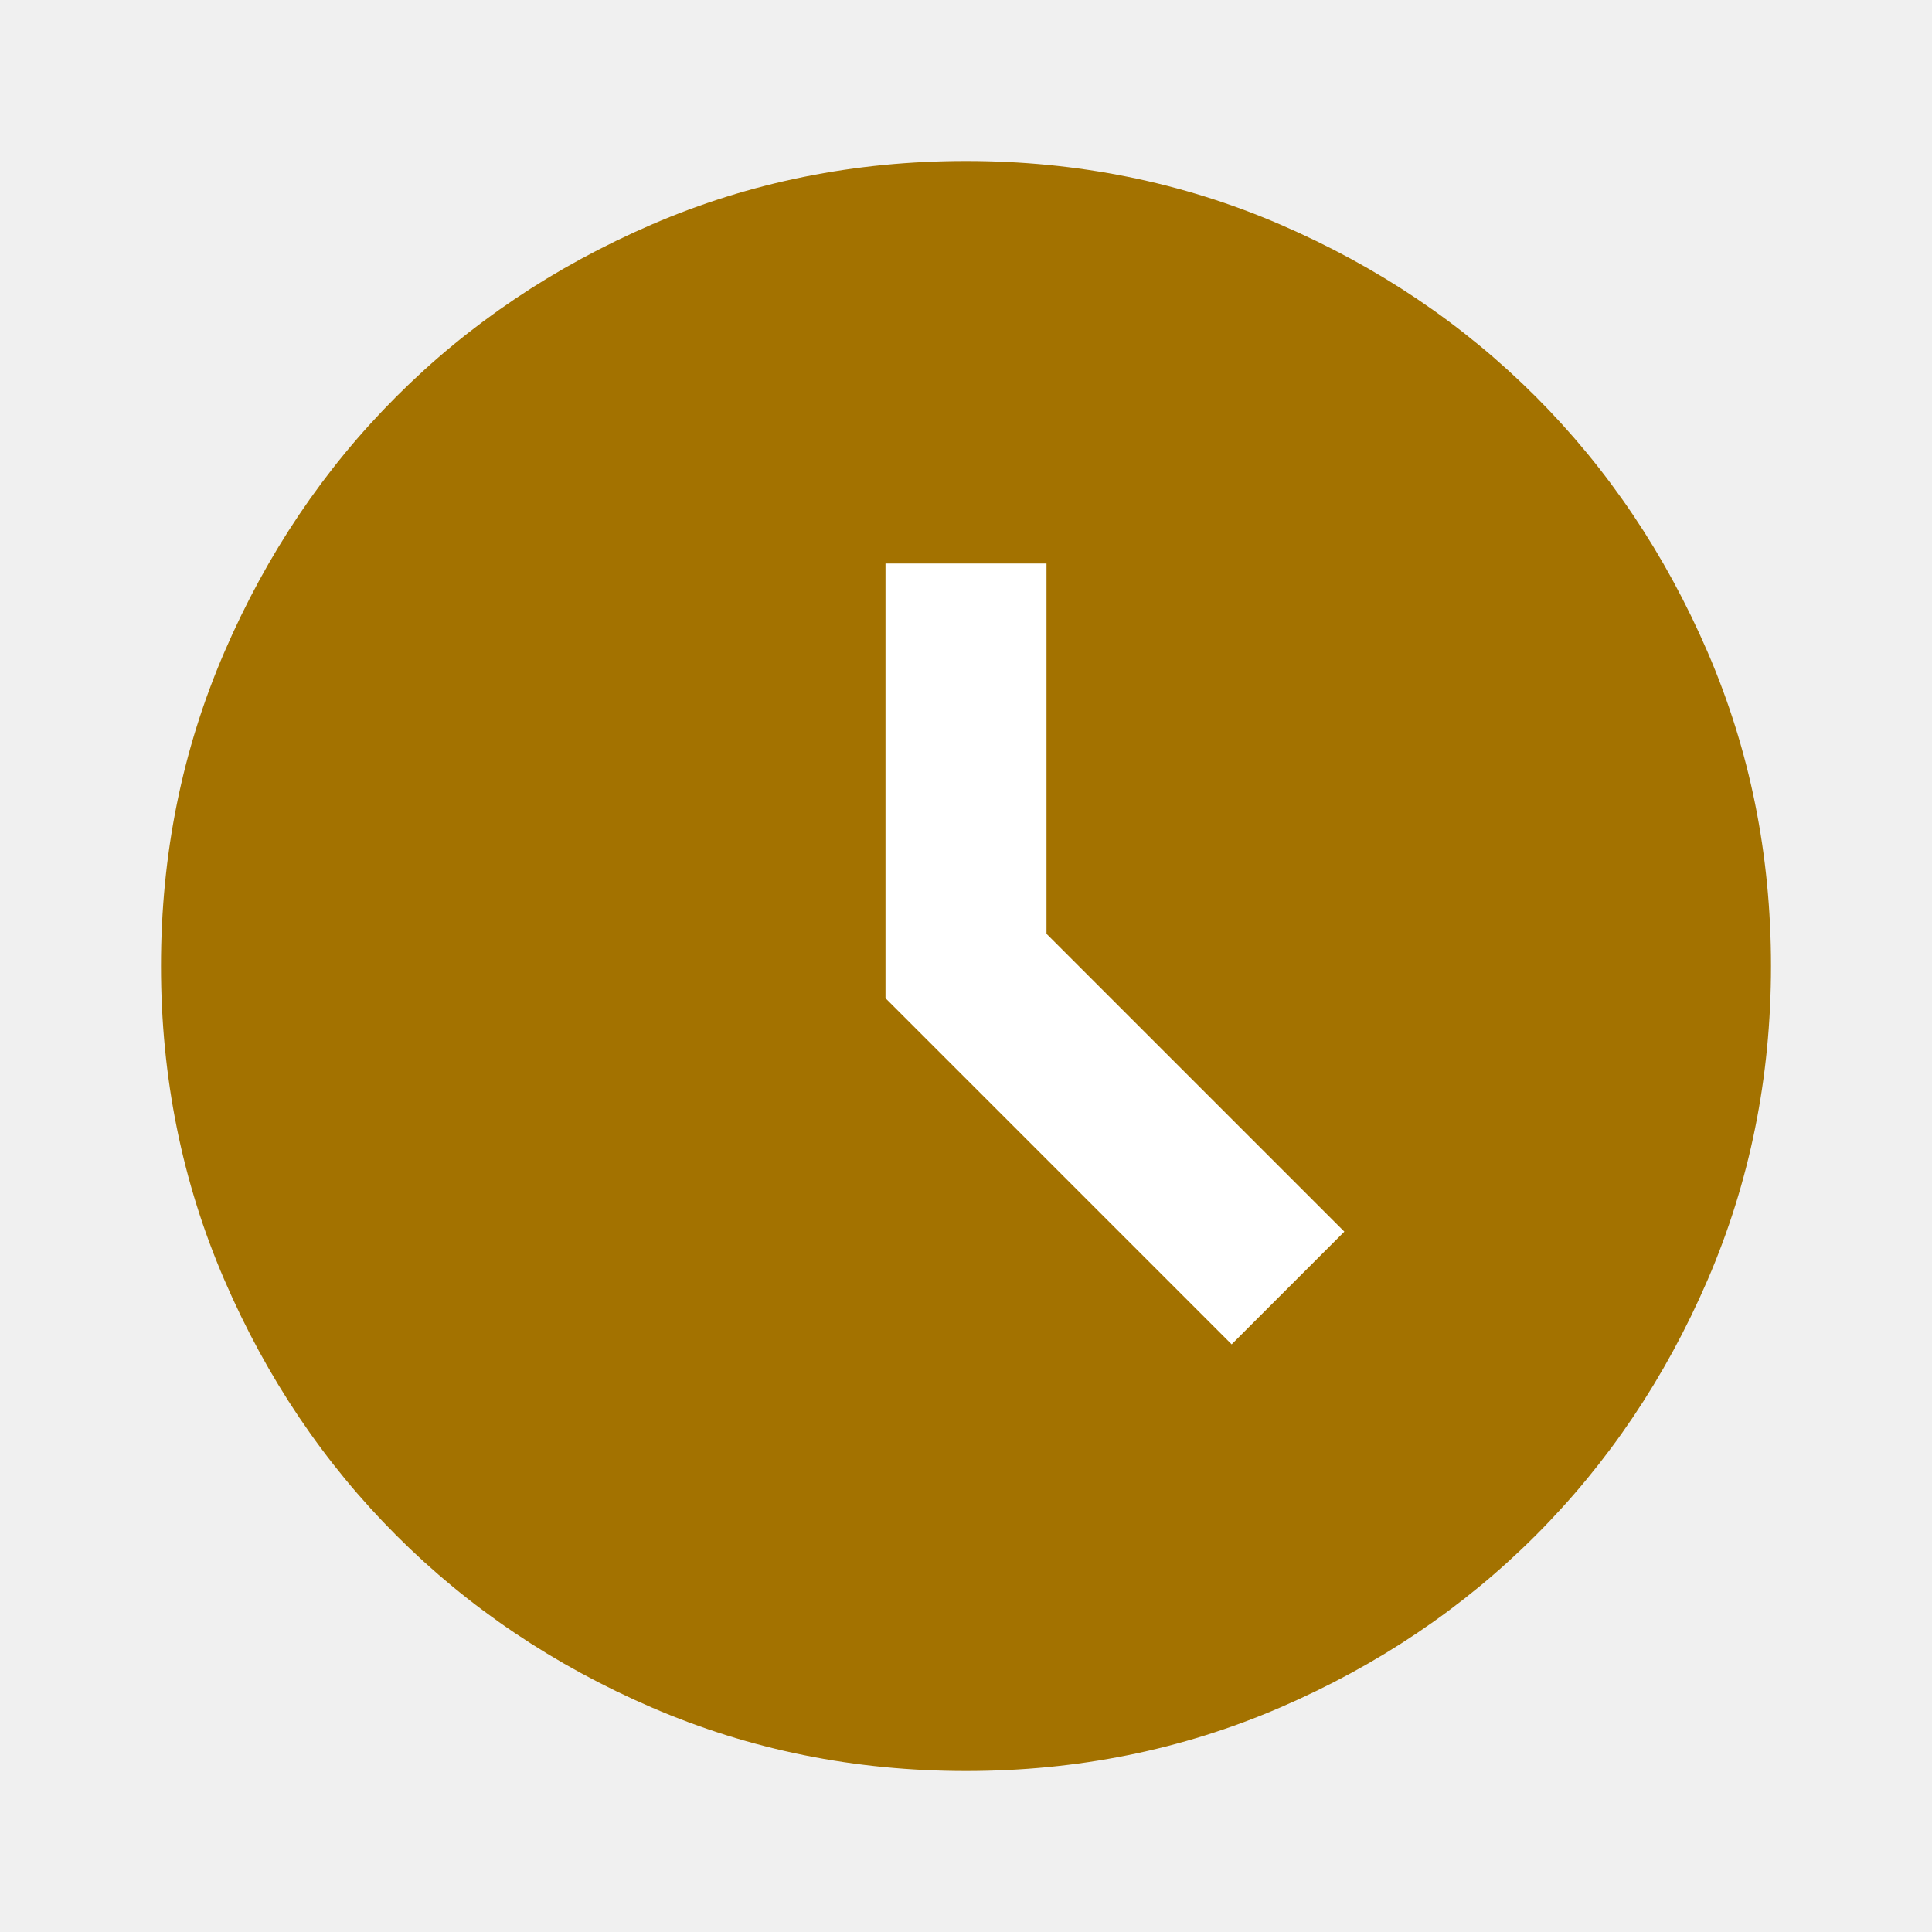
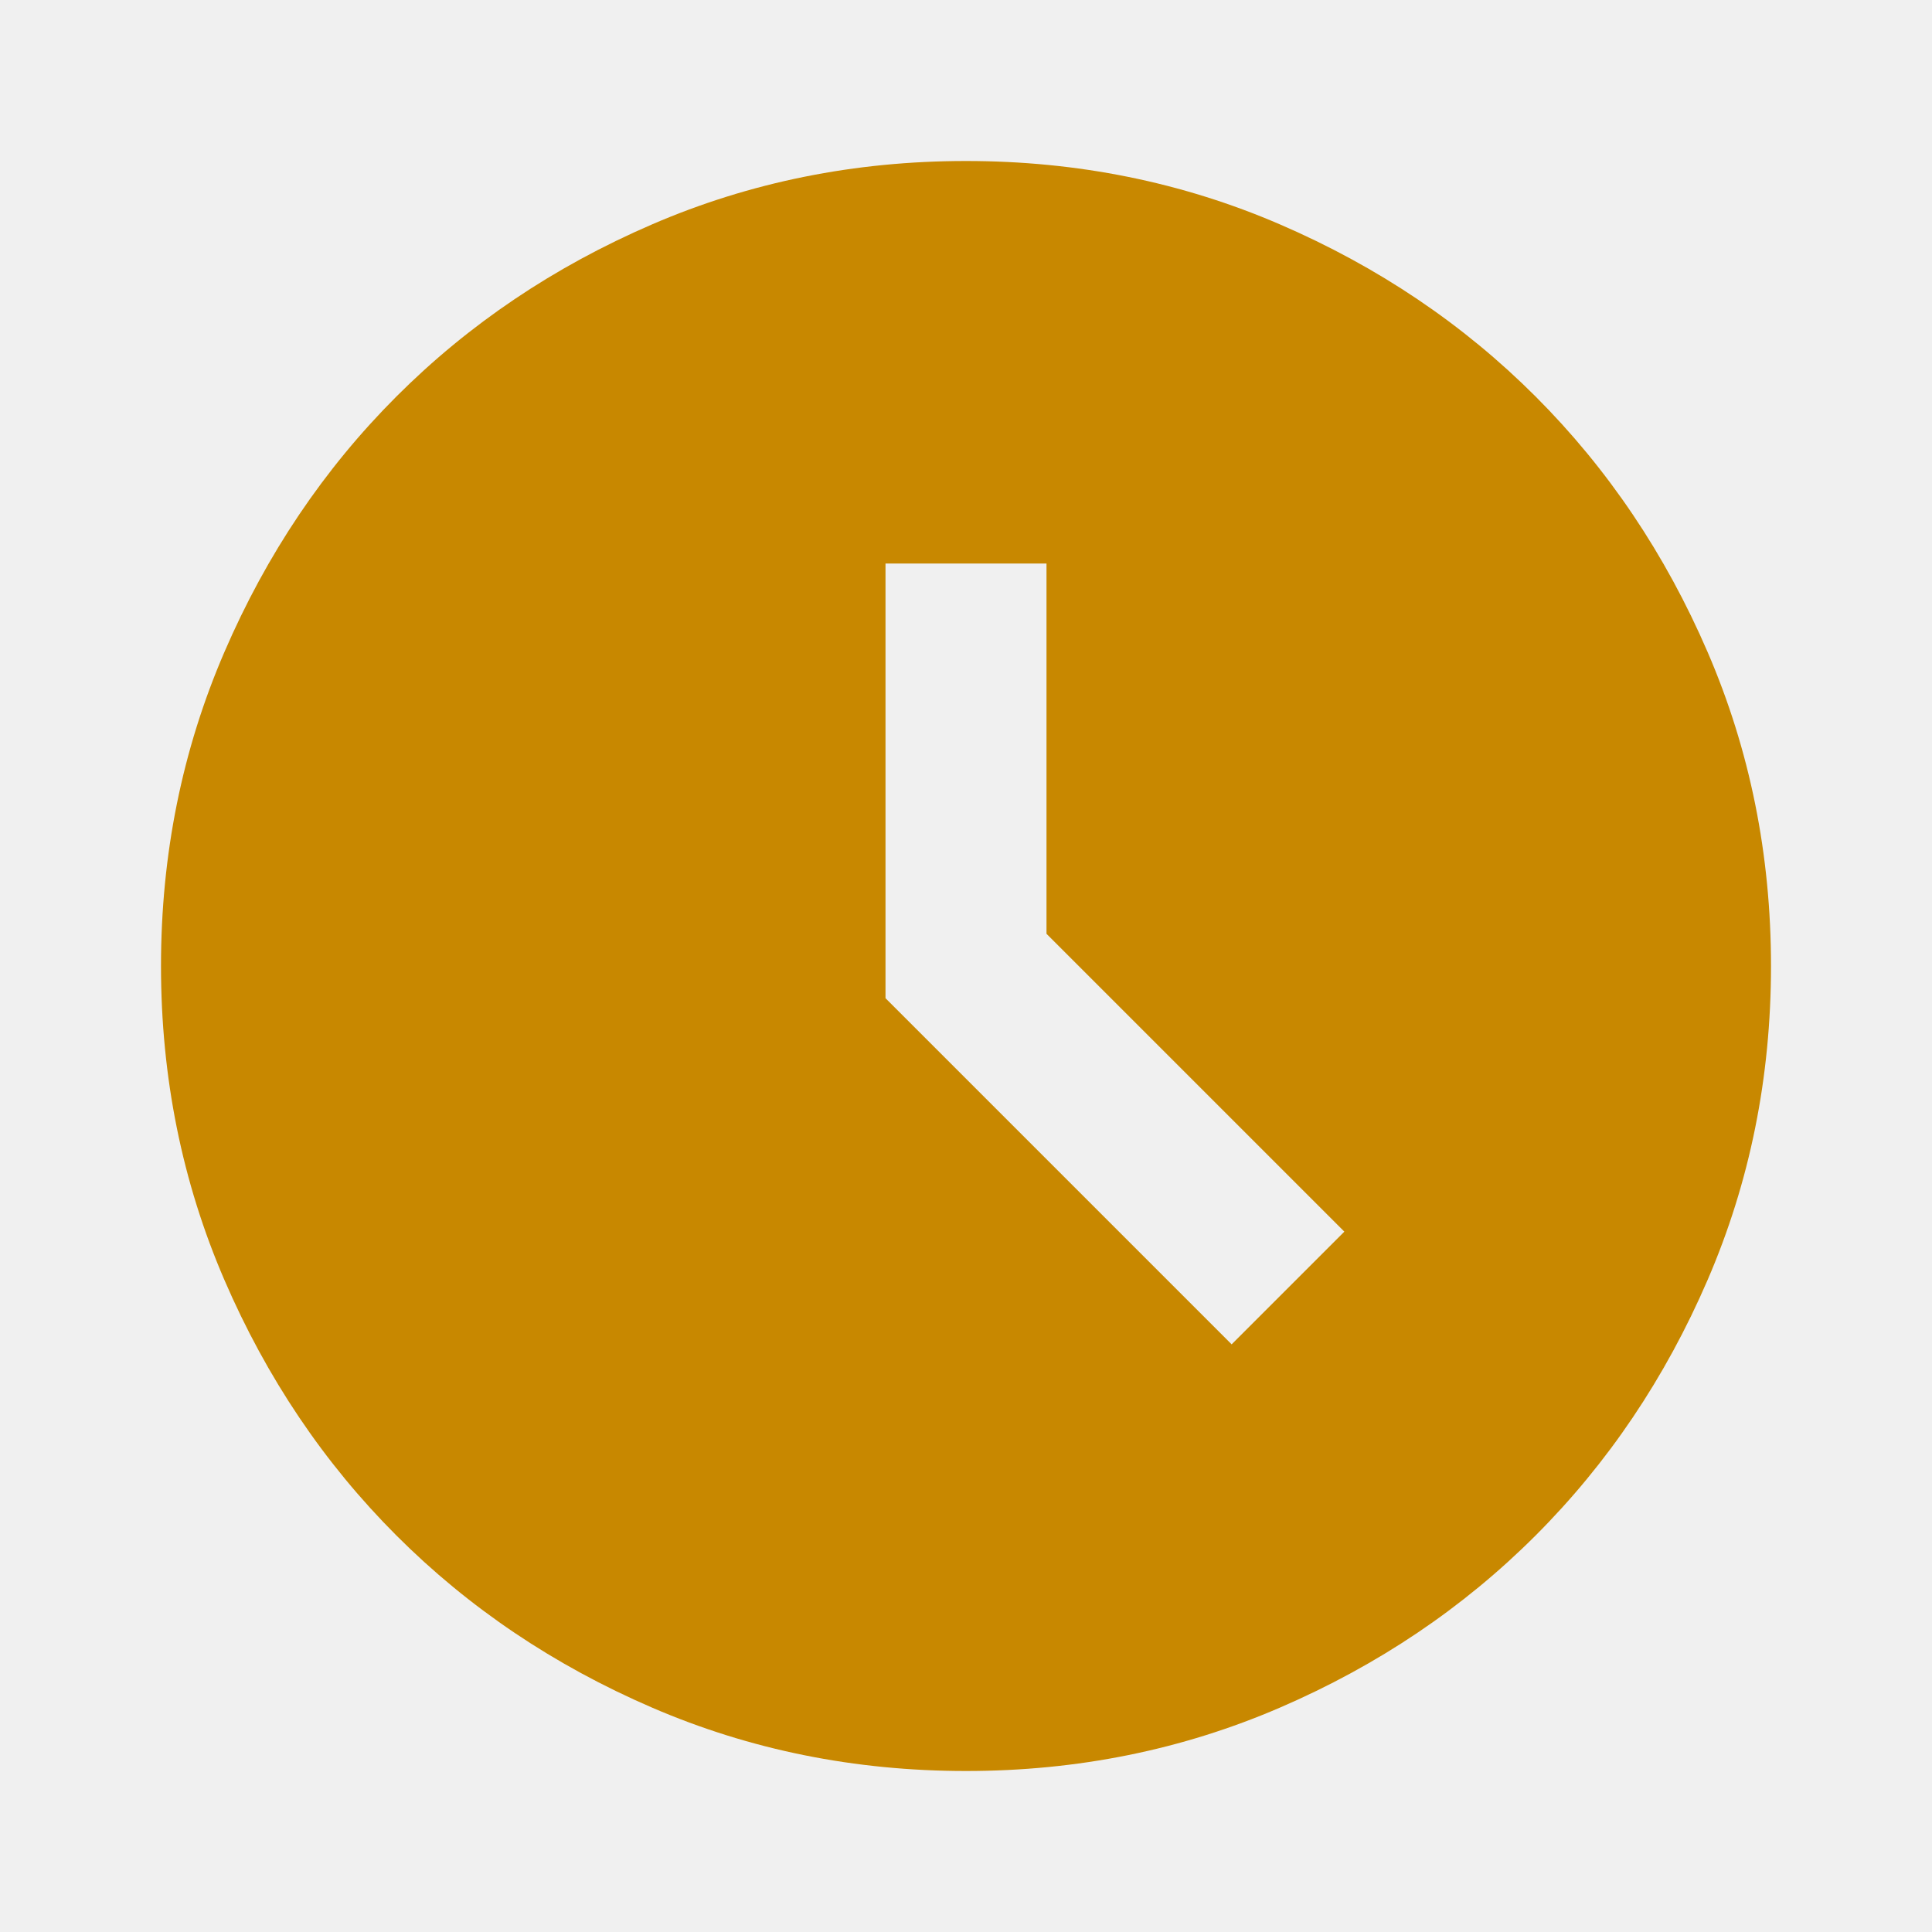
<svg xmlns="http://www.w3.org/2000/svg" width="24" height="24" viewBox="0 0 24 24" version="1.1" xml:space="preserve" style="fill-rule:evenodd;clip-rule:evenodd;stroke-linejoin:round;stroke-miterlimit:2;">
  <g transform="matrix(0.025,0,0,0.025,0,24)">
-     <g transform="matrix(40,0,0,40,0,-960)">
-       <ellipse cx="12.399" cy="12.302" rx="6.446" ry="5.727" style="fill:white;" />
-     </g>
-     <path d="M612,-292L668,-348L520,-496L520,-680L440,-680L440,-464L612,-292ZM480,-80C424.667,-80 372.667,-90.5 324,-111.5C275.333,-132.5 233,-161 197,-197C161,-233 132.5,-275.333 111.5,-324C90.5,-372.667 80,-424.667 80,-480C80,-535.333 90.5,-587.333 111.5,-636C132.5,-684.667 161,-727 197,-763C233,-799 275.333,-827.5 324,-848.5C372.667,-869.5 424.667,-880 480,-880C535.333,-880 587.333,-869.5 636,-848.5C684.667,-827.5 727,-799 763,-763C799,-727 827.5,-684.667 848.5,-636C869.5,-587.333 880,-535.333 880,-480C880,-424.667 869.5,-372.667 848.5,-324C827.5,-275.333 799,-233 763,-197C727,-161 684.667,-132.5 636,-111.5C587.333,-90.5 535.333,-80 480,-80Z" style="fill:rgb(163,114,0);fill-rule:nonzero;" />
+     <path d="M612,-292L668,-348L520,-496L520,-680L440,-680L440,-464L612,-292ZM480,-80C424.667,-80 372.667,-90.5 324,-111.5C275.333,-132.5 233,-161 197,-197C161,-233 132.5,-275.333 111.5,-324C90.5,-372.667 80,-424.667 80,-480C80,-535.333 90.5,-587.333 111.5,-636C132.5,-684.667 161,-727 197,-763C233,-799 275.333,-827.5 324,-848.5C372.667,-869.5 424.667,-880 480,-880C535.333,-880 587.333,-869.5 636,-848.5C684.667,-827.5 727,-799 763,-763C799,-727 827.5,-684.667 848.5,-636C869.5,-587.333 880,-535.333 880,-480C880,-424.667 869.5,-372.667 848.5,-324C827.5,-275.333 799,-233 763,-197C727,-161 684.667,-132.5 636,-111.5C587.333,-90.5 535.333,-80 480,-80Z" style="fill:rgb(200,136,0);fill-rule:nonzero;" />
  </g>
</svg>
